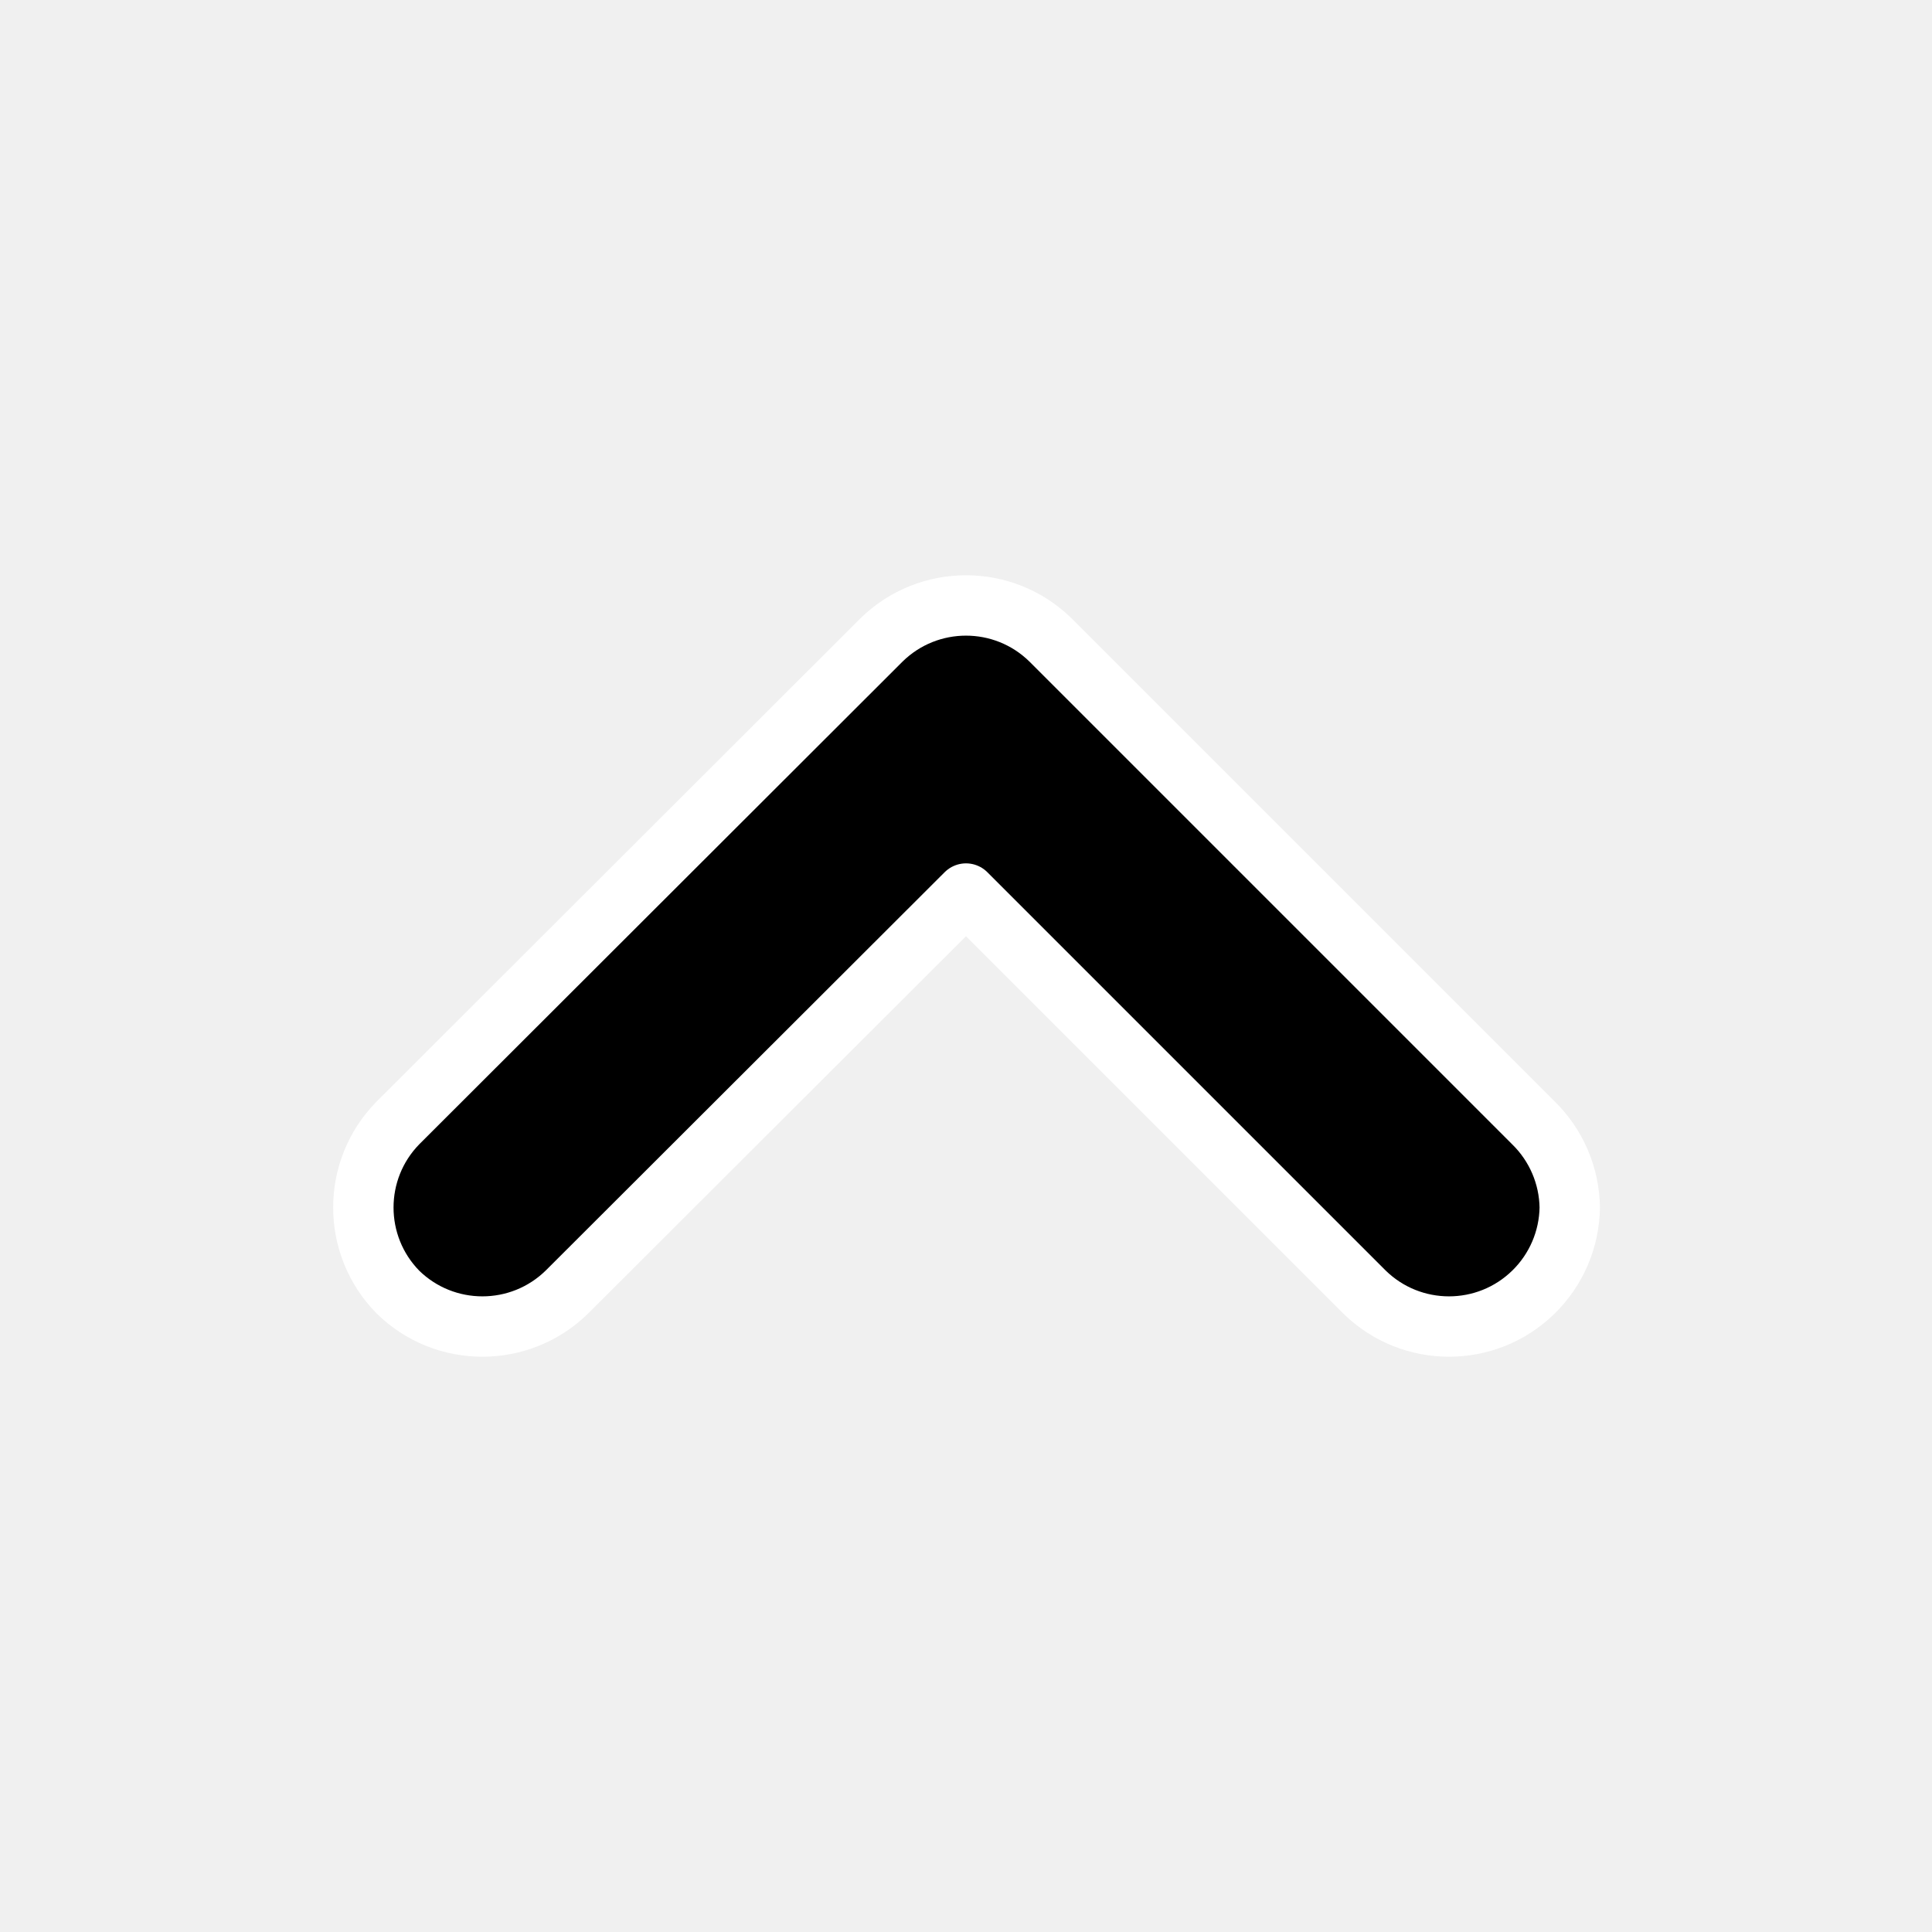
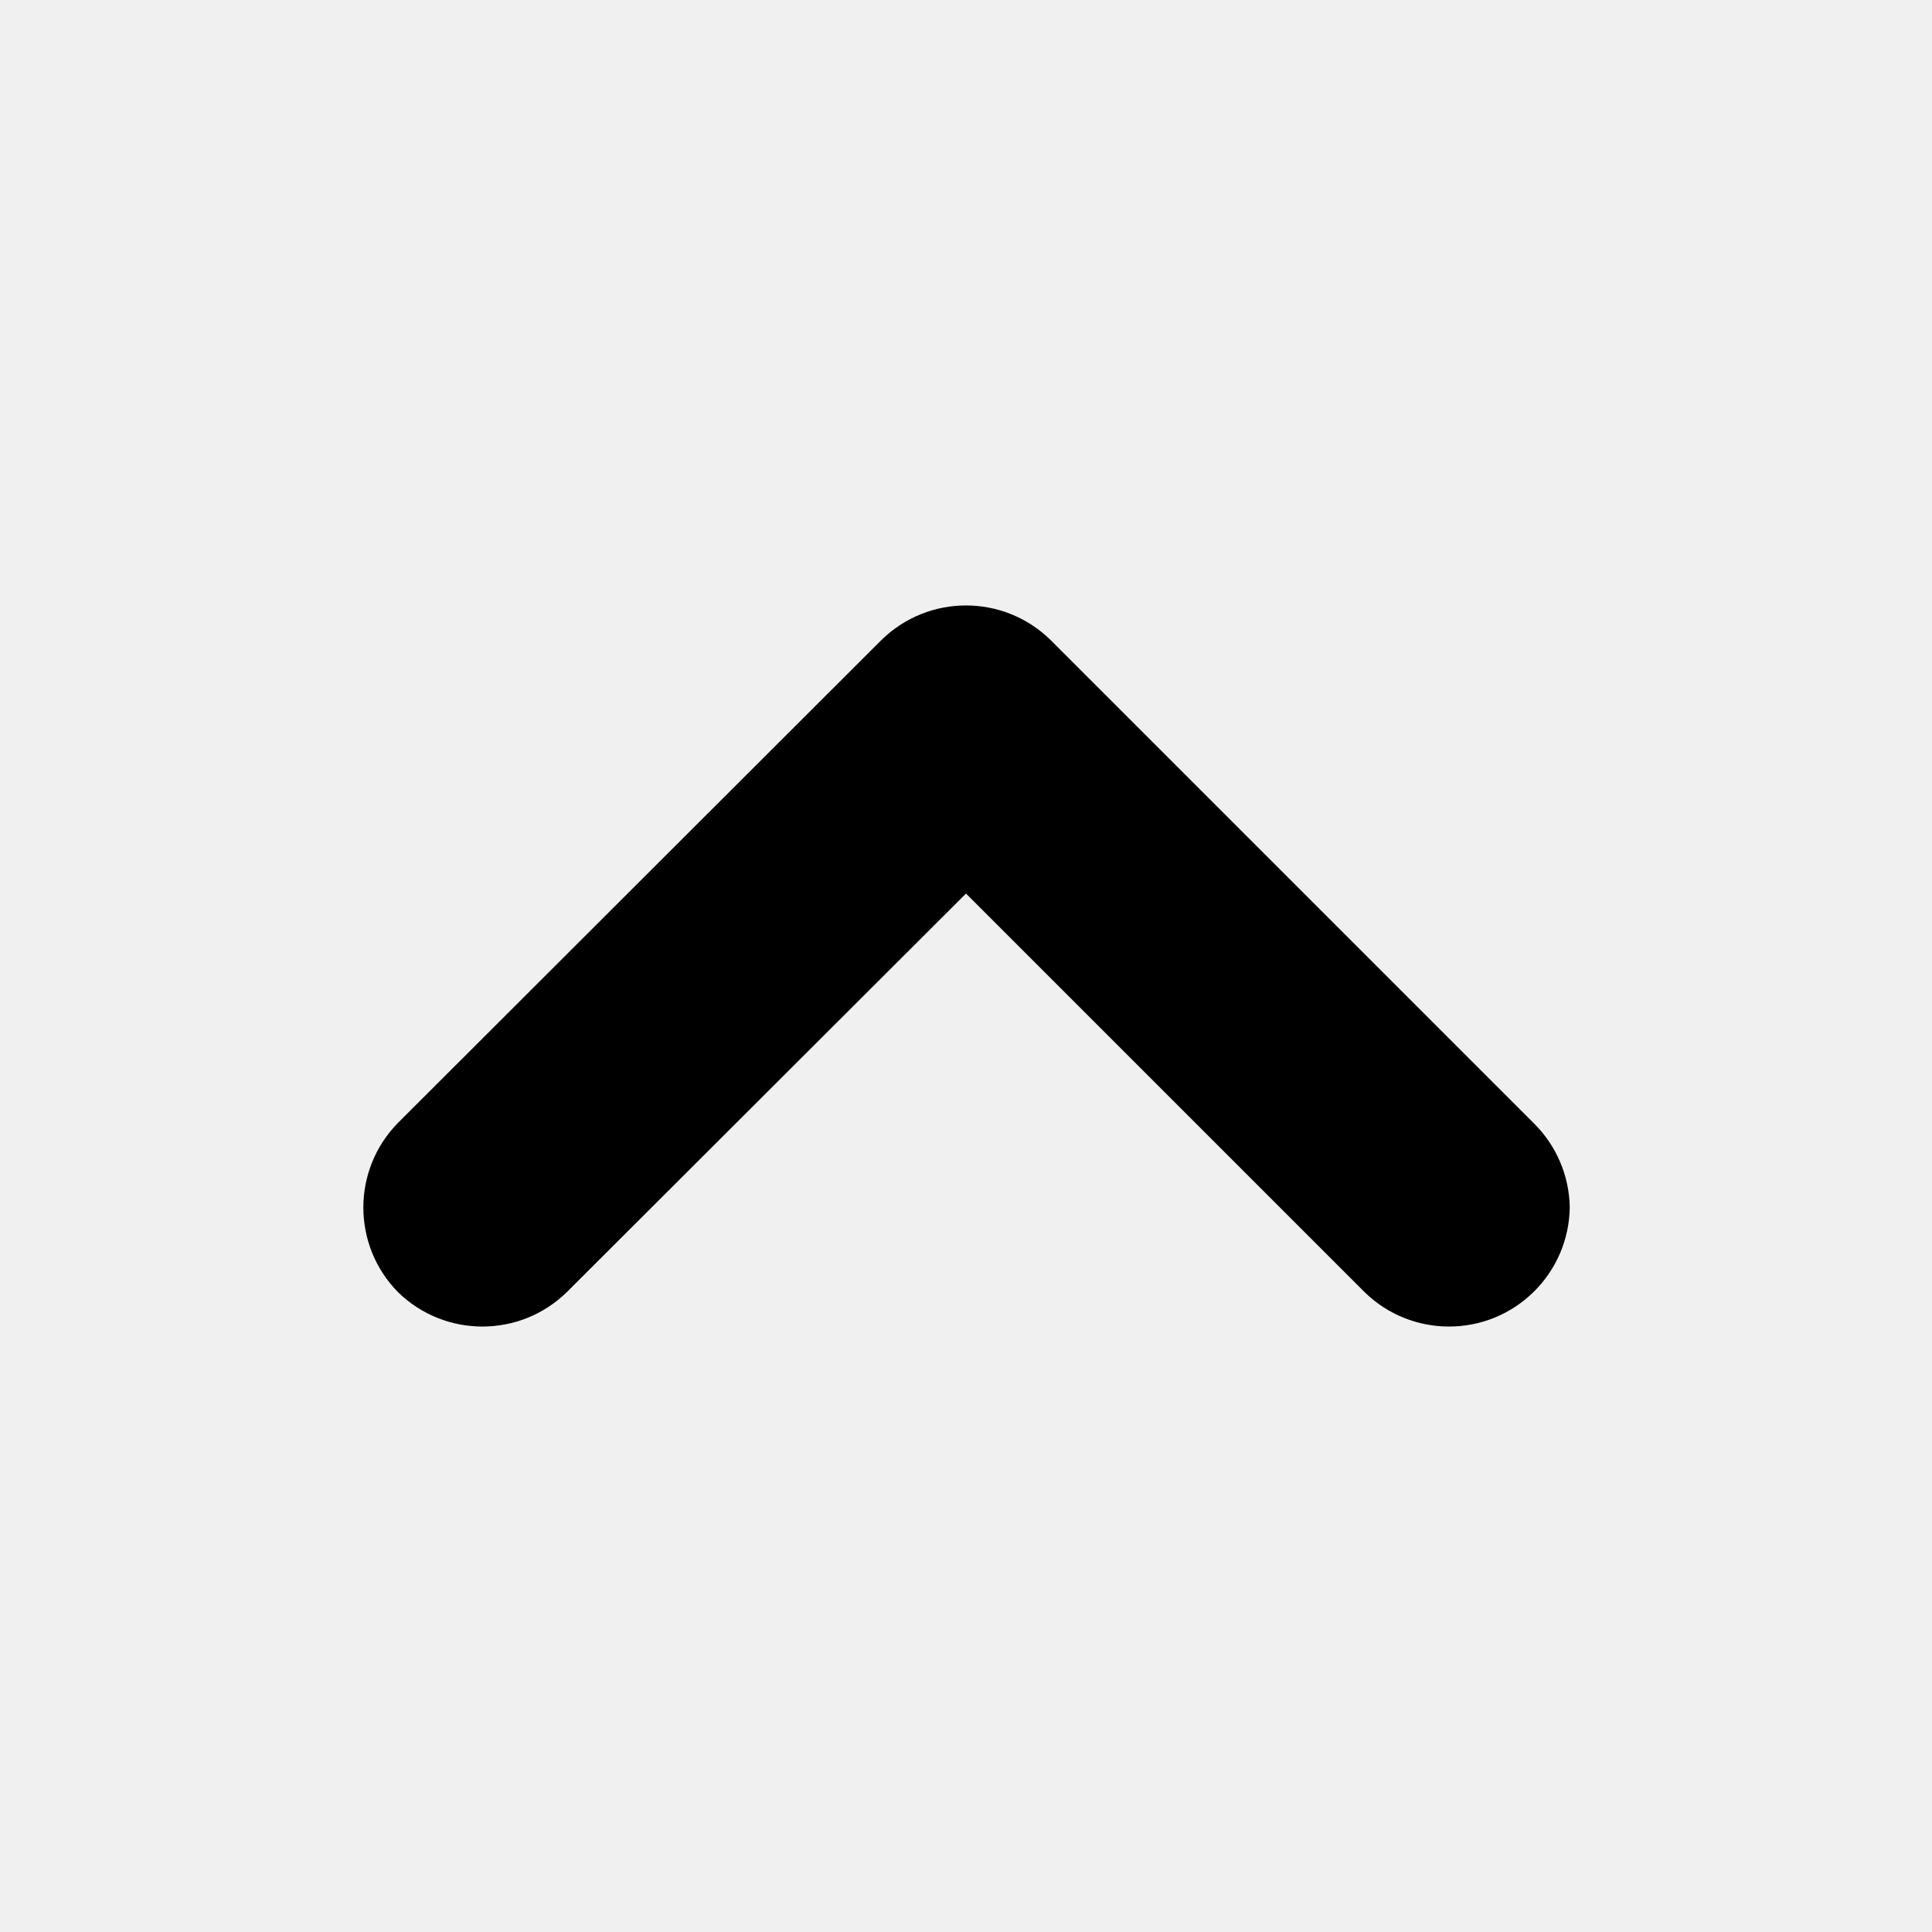
<svg xmlns="http://www.w3.org/2000/svg" width="32" height="32" xml:space="preserve" version="1.1" id="svg1">
  <defs id="defs1" />
-   <path stroke="#fff" style="color:#000000;fill:#000000;stroke-linecap:round;stroke-linejoin:round;-inkscape-stroke:none" d="m 26,20 a 2,2 0 0 1 -0.6,1.4 2,2 0 0 1 -2.8,0 L 16,14.8 9.39,21.4 a 2,2 0 0 1 -2.8,0 2,2 0 0 1 0,-2.8 l 8.01,-8 a 2,2 0 0 1 2.8,0 l 8,8 A 2,2 0 0 1 26,20 Z" id="path15" />
+   <path fill="#fff" style="color:#000000;fill:#000000;stroke-linecap:round;stroke-linejoin:round;-inkscape-stroke:none" d="m 26,20 a 2,2 0 0 1 -0.6,1.4 2,2 0 0 1 -2.8,0 L 16,14.8 9.39,21.4 a 2,2 0 0 1 -2.8,0 2,2 0 0 1 0,-2.8 l 8.01,-8 a 2,2 0 0 1 2.8,0 l 8,8 A 2,2 0 0 1 26,20 Z" id="path15" />
</svg>
